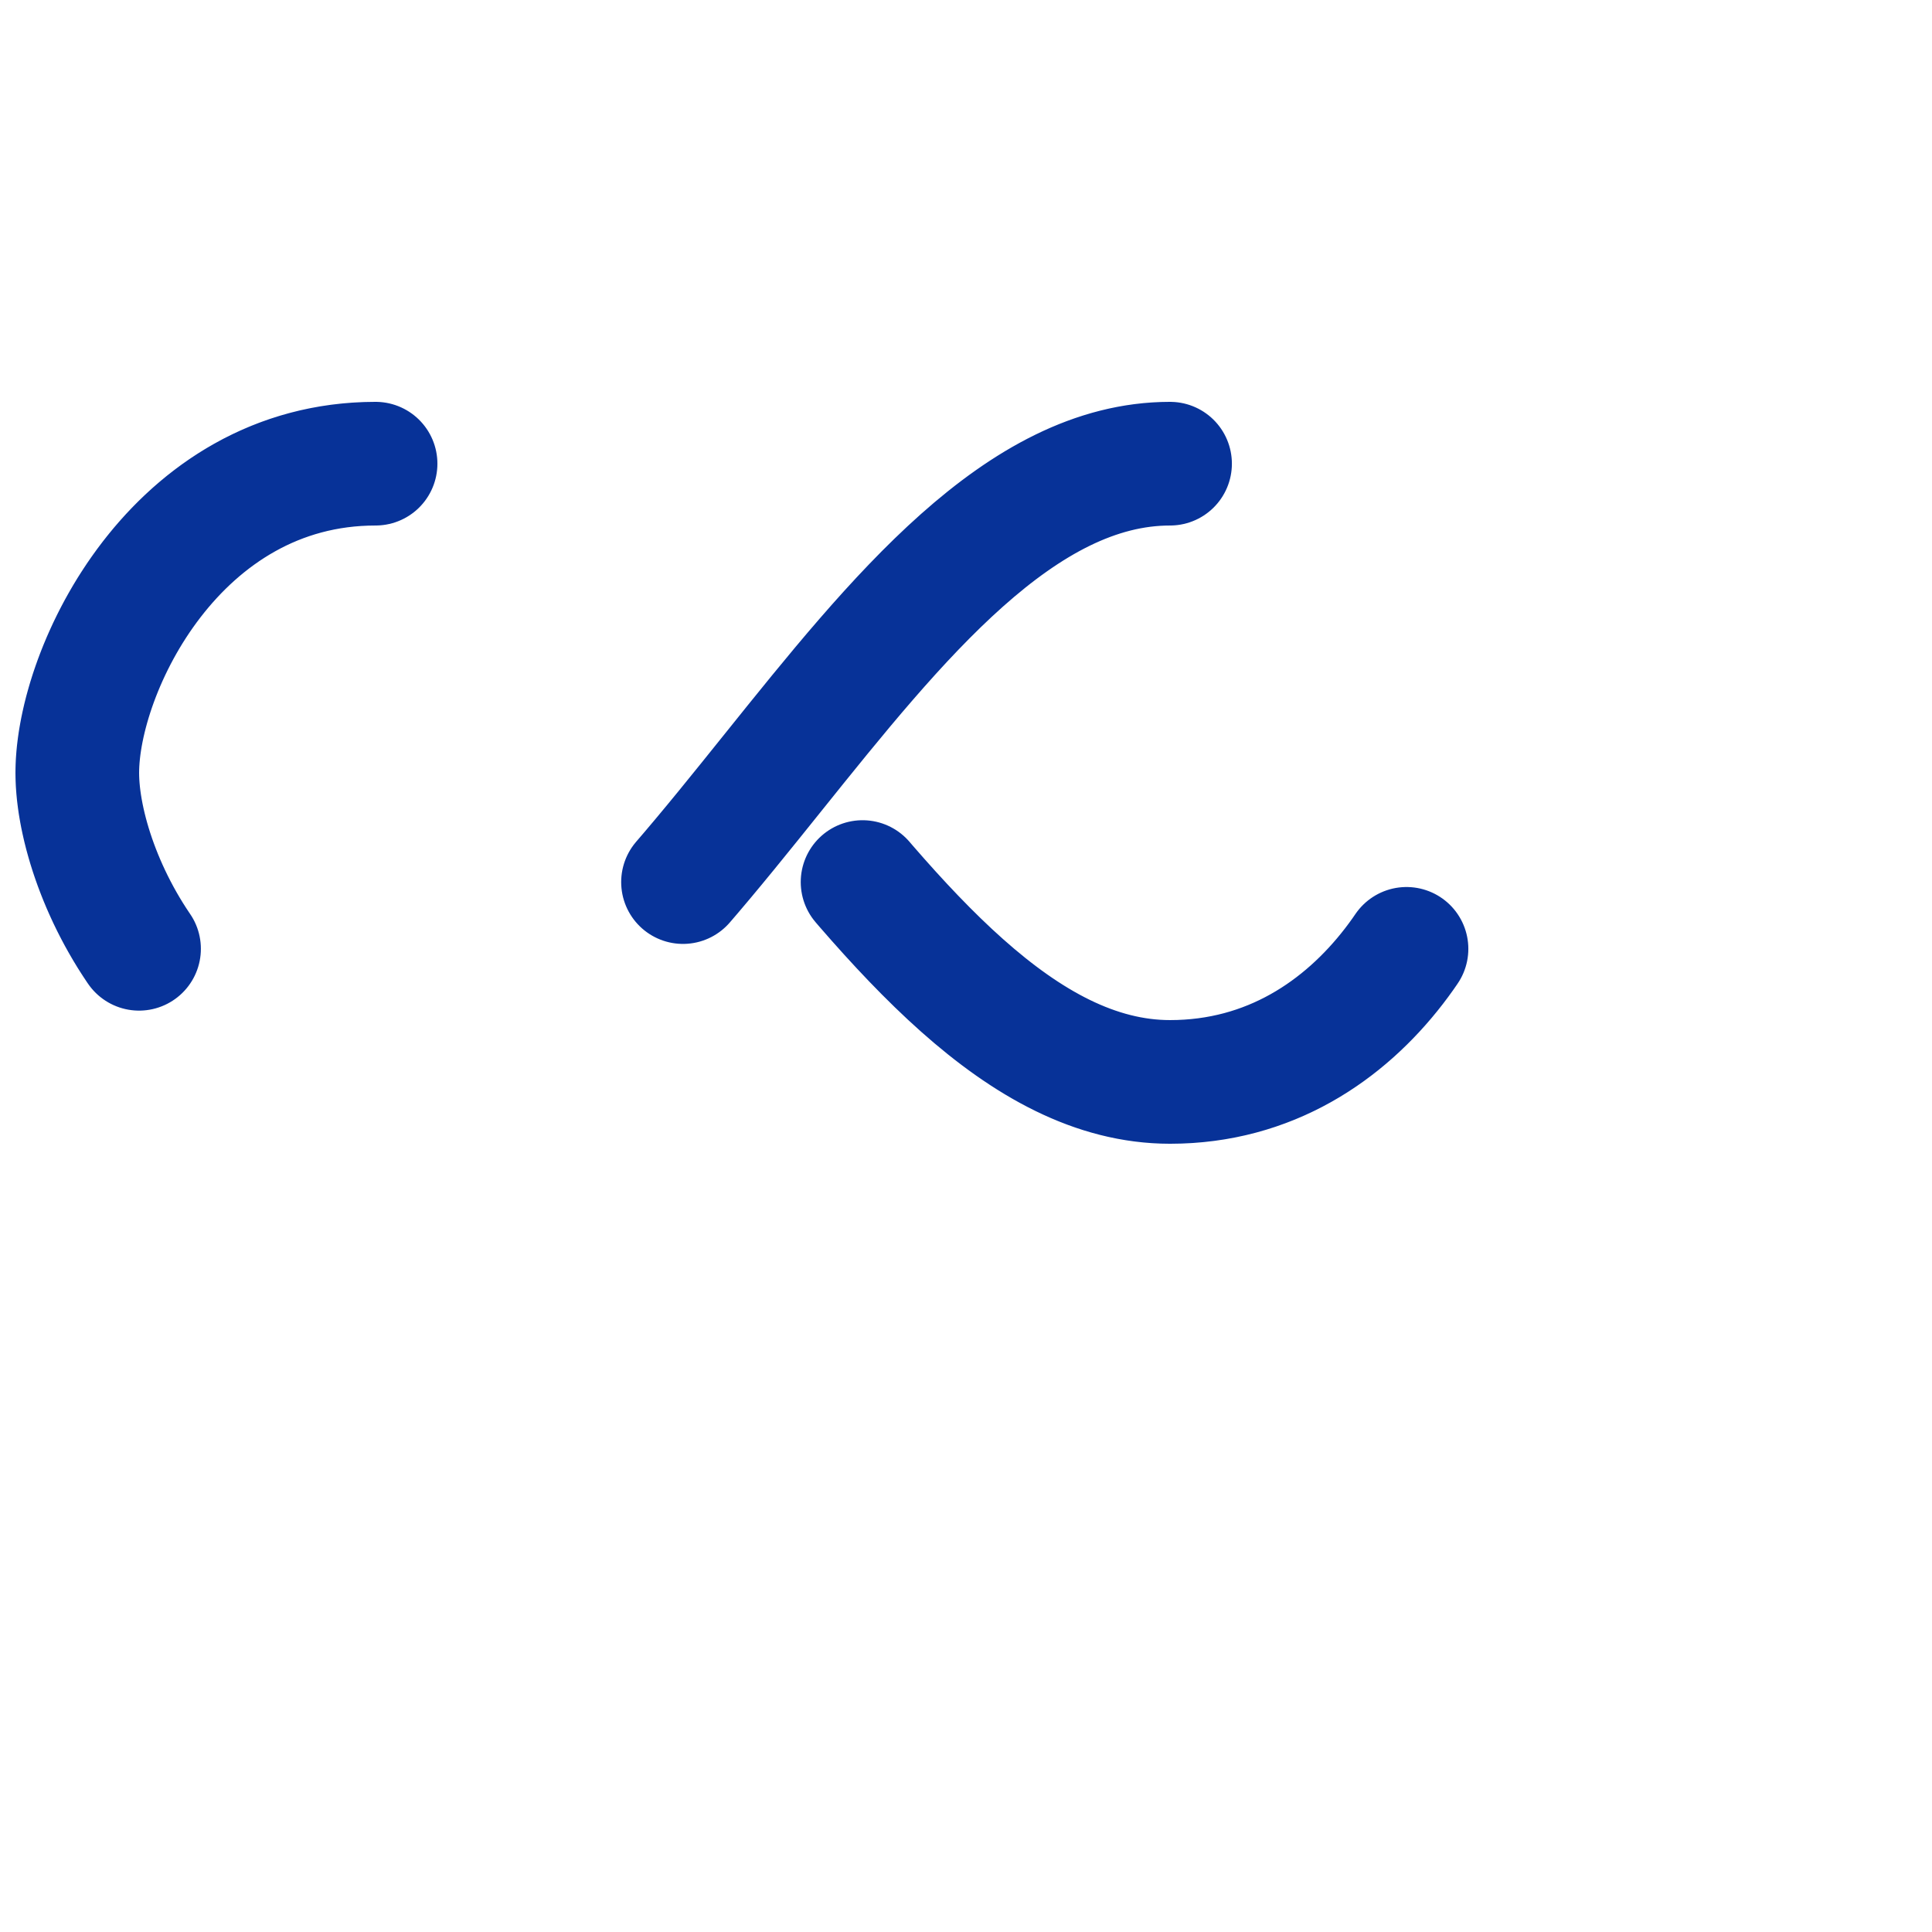
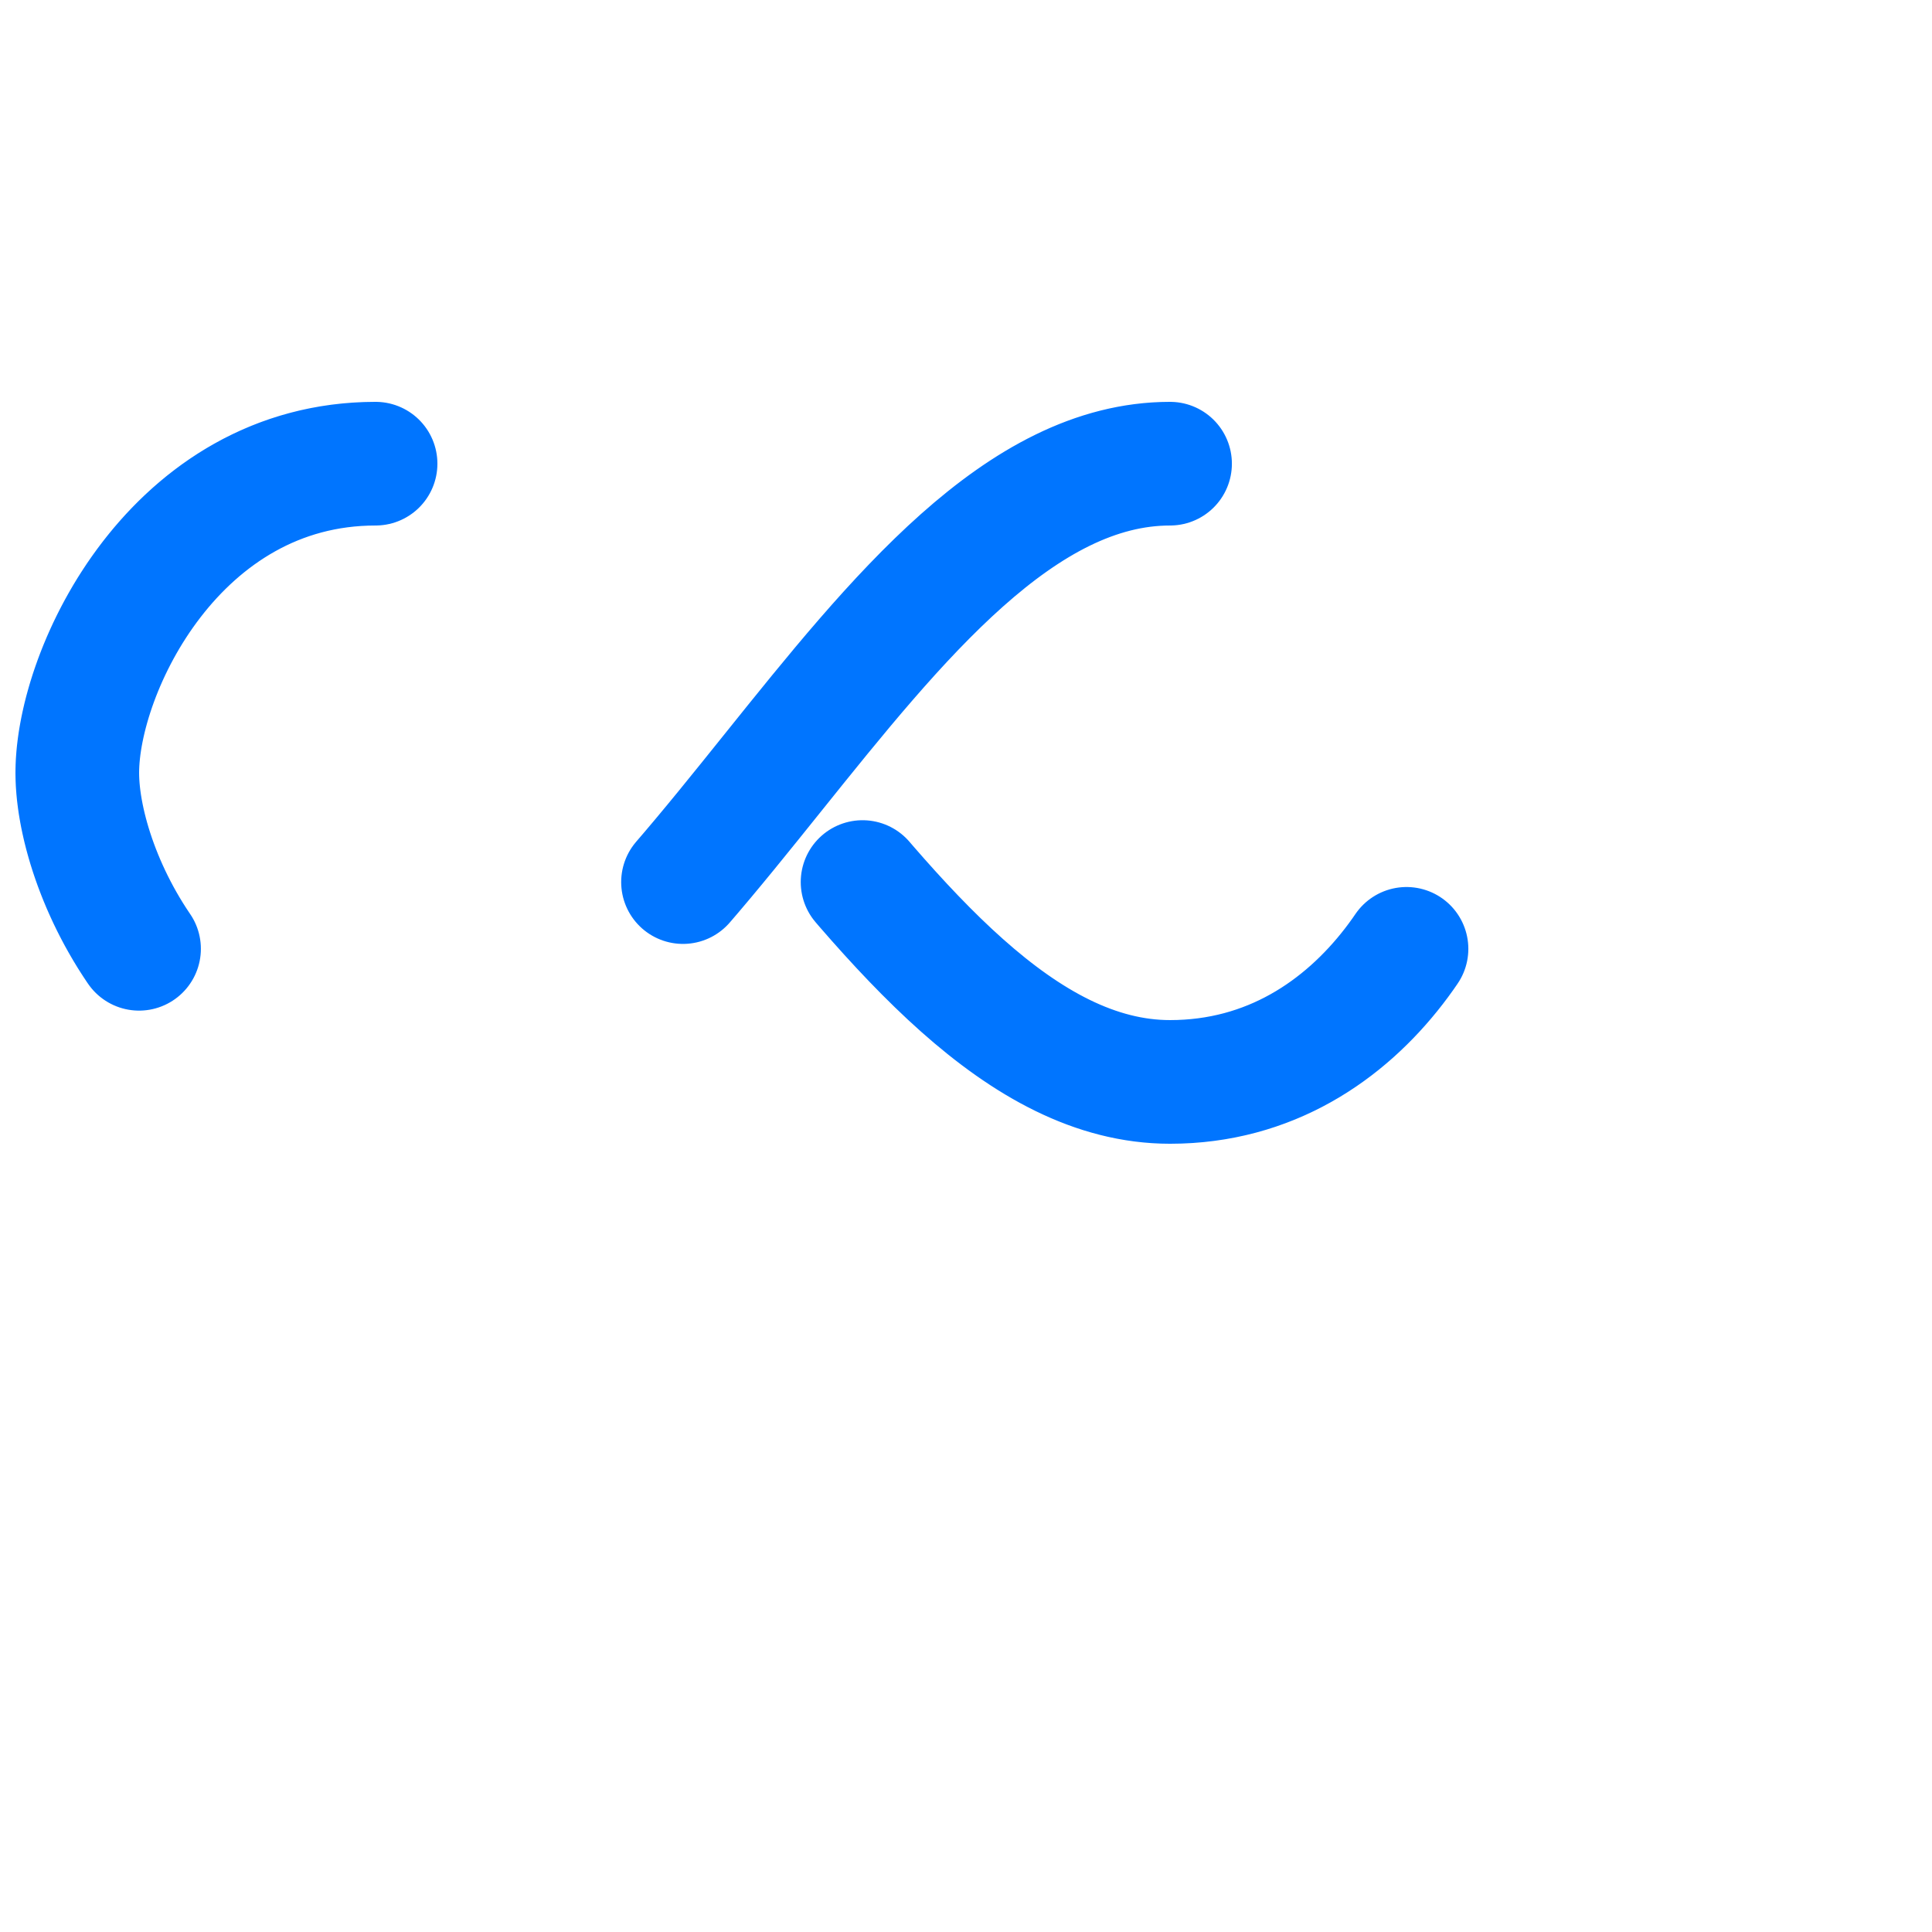
<svg xmlns="http://www.w3.org/2000/svg" style="margin: auto; background: none; display: block; shape-rendering: auto;" width="200px" height="200px" viewBox="0 0 100 100" preserveAspectRatio="xMidYMid">
-   <path fill="none" stroke="#073298" stroke-width="8" stroke-dasharray="42.765 42.765" d="M24.3 30C11.4 30 5 43.3 5 50s6.4 20 19.3 20c19.3 0 32.1-40 51.4-40 C88.6 30 95 43.3 95 50s-6.4 20-19.3 20C56.4 70 43.6 30 24.3 30z" stroke-linecap="round" style="transform:scale(0.8);transform-origin:50px 50px">
-     <animate attributeName="stroke-dashoffset" repeatCount="indefinite" dur="1.429s" keyTimes="0;1" values="0;256.589" />
+   <path fill="none" stroke="#0075ff" stroke-width="8" stroke-dasharray="42.765 42.765" d="M24.3 30C11.4 30 5 43.3 5 50s6.4 20 19.3 20c19.3 0 32.1-40 51.4-40 C88.6 30 95 43.3 95 50s-6.4 20-19.3 20C56.4 70 43.6 30 24.3 30z" stroke-linecap="round" style="transform:scale(0.8);transform-origin:50px 50px">
+     <animate attributeName="stroke-dashoffset" repeatCount="indefinite" dur="1.538s" keyTimes="0;1" values="0;256.589" />
  </path>
</svg>
